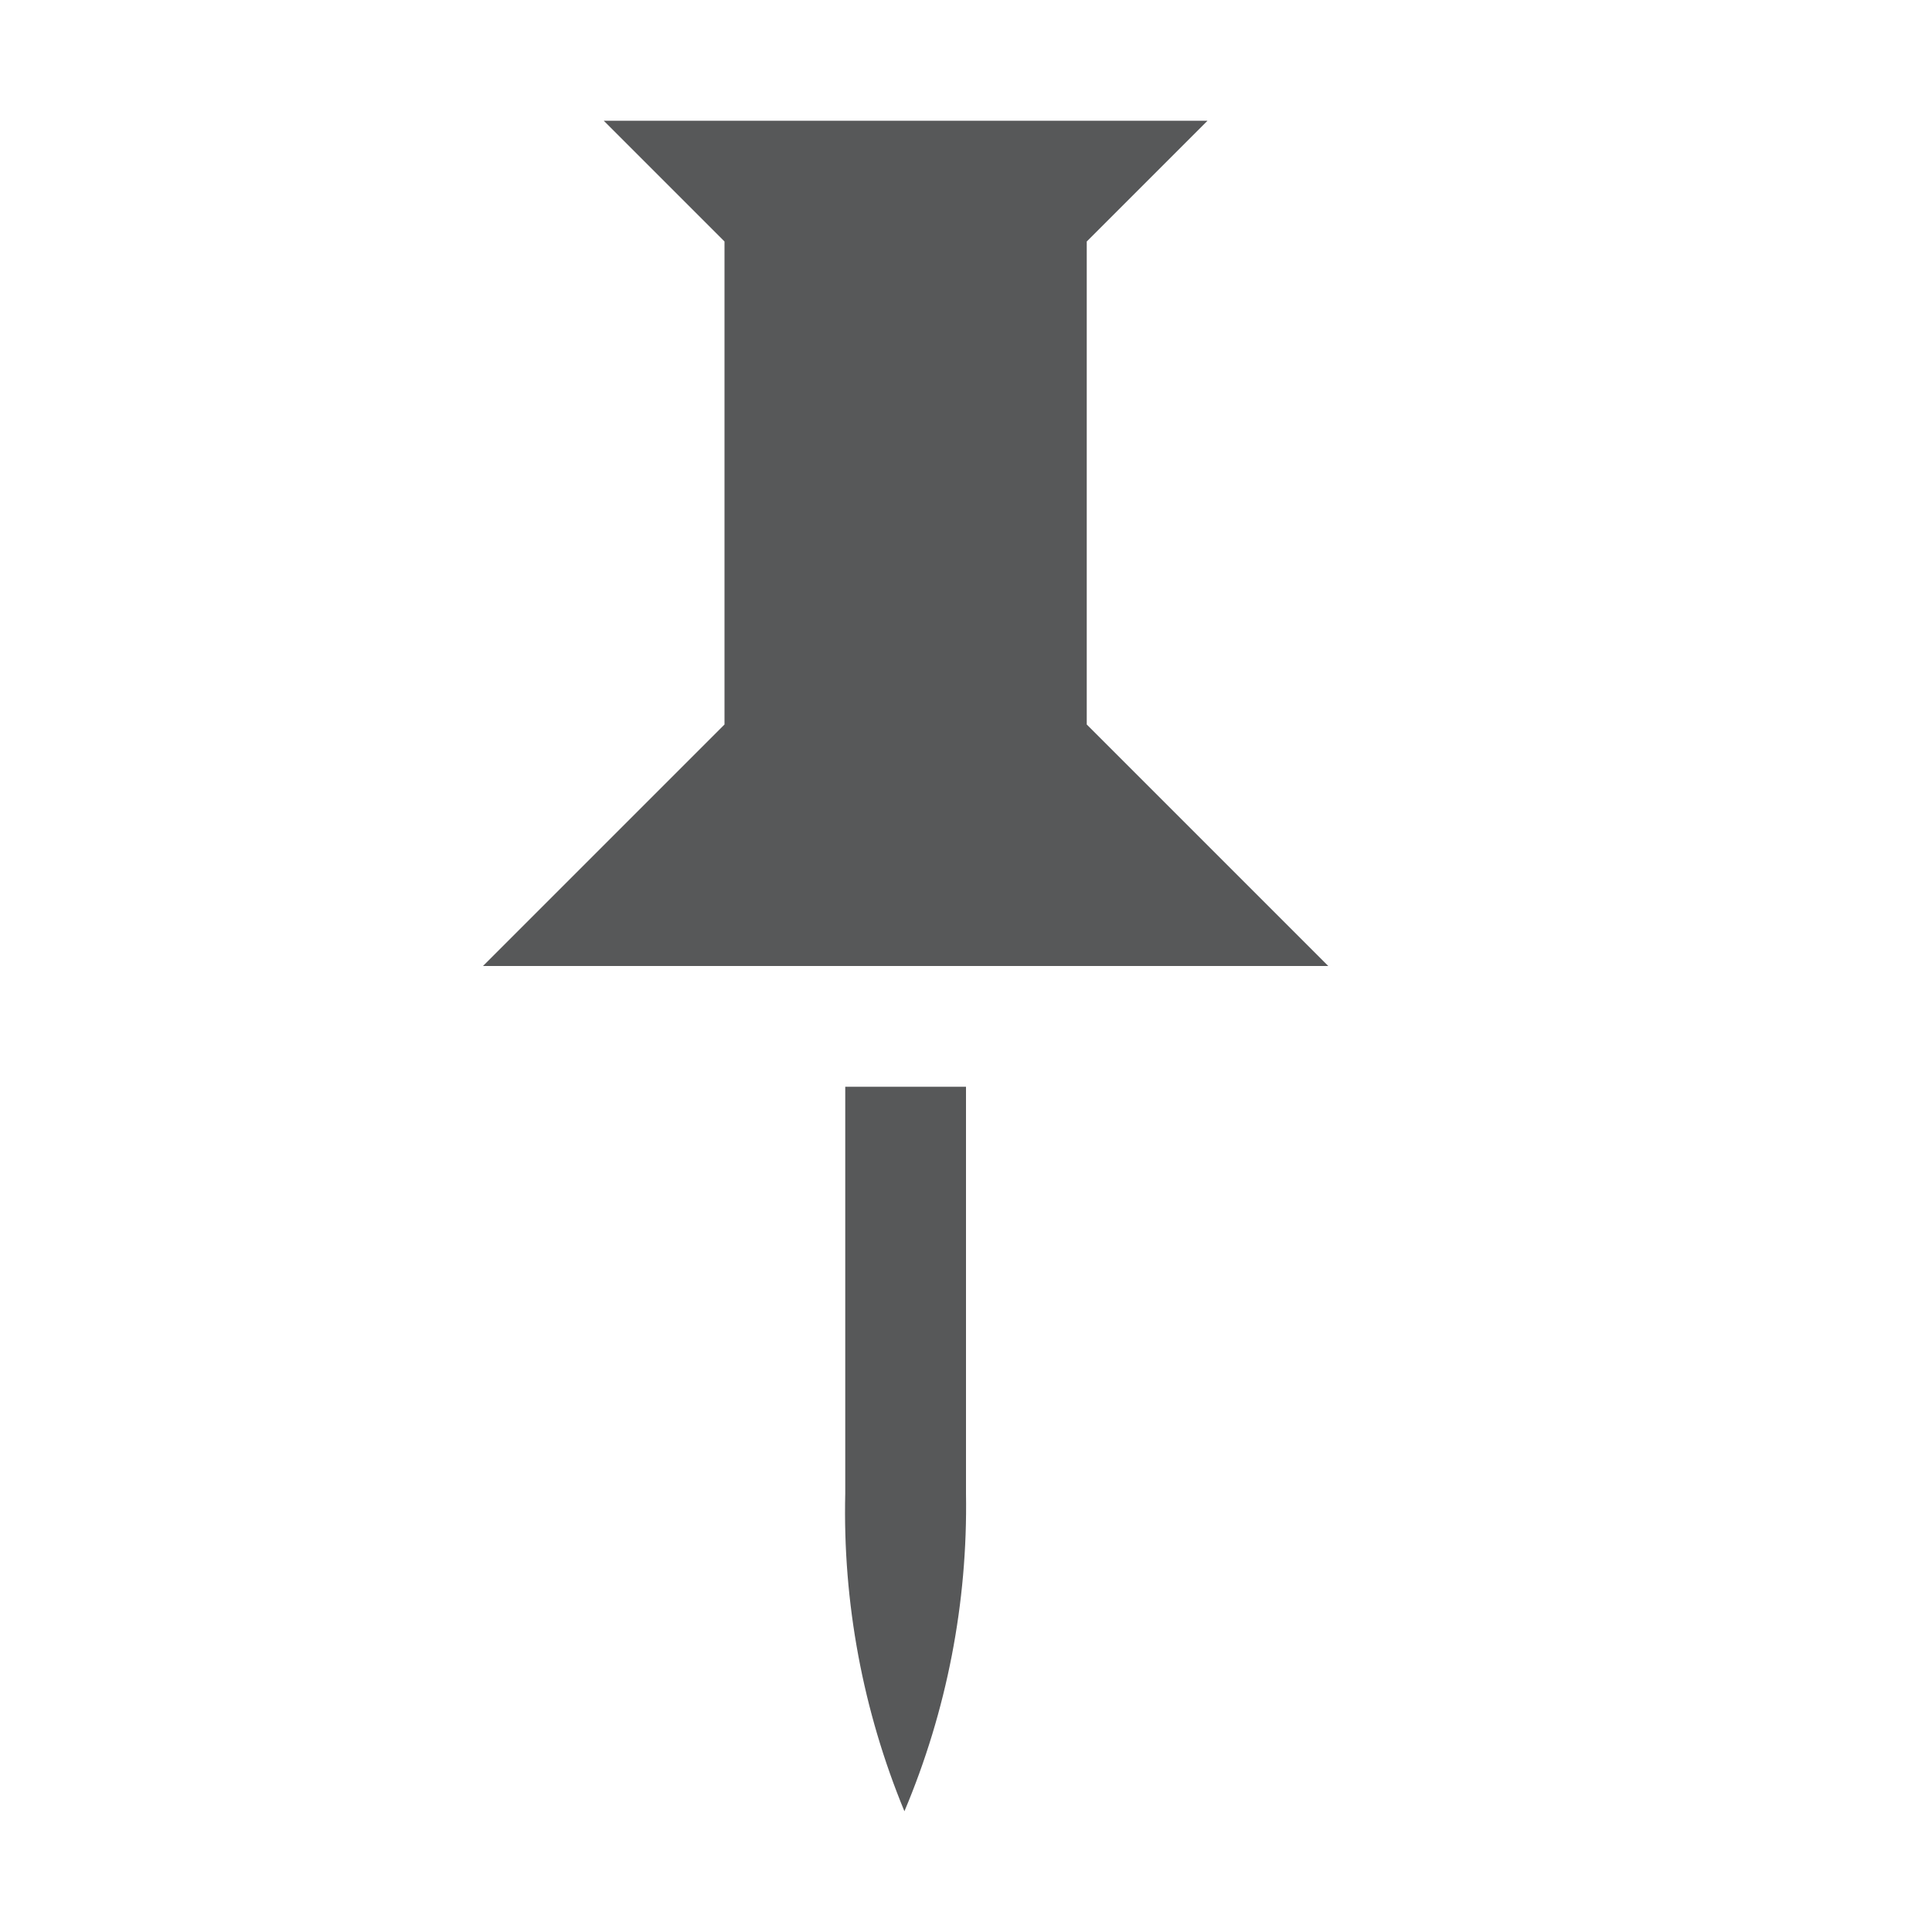
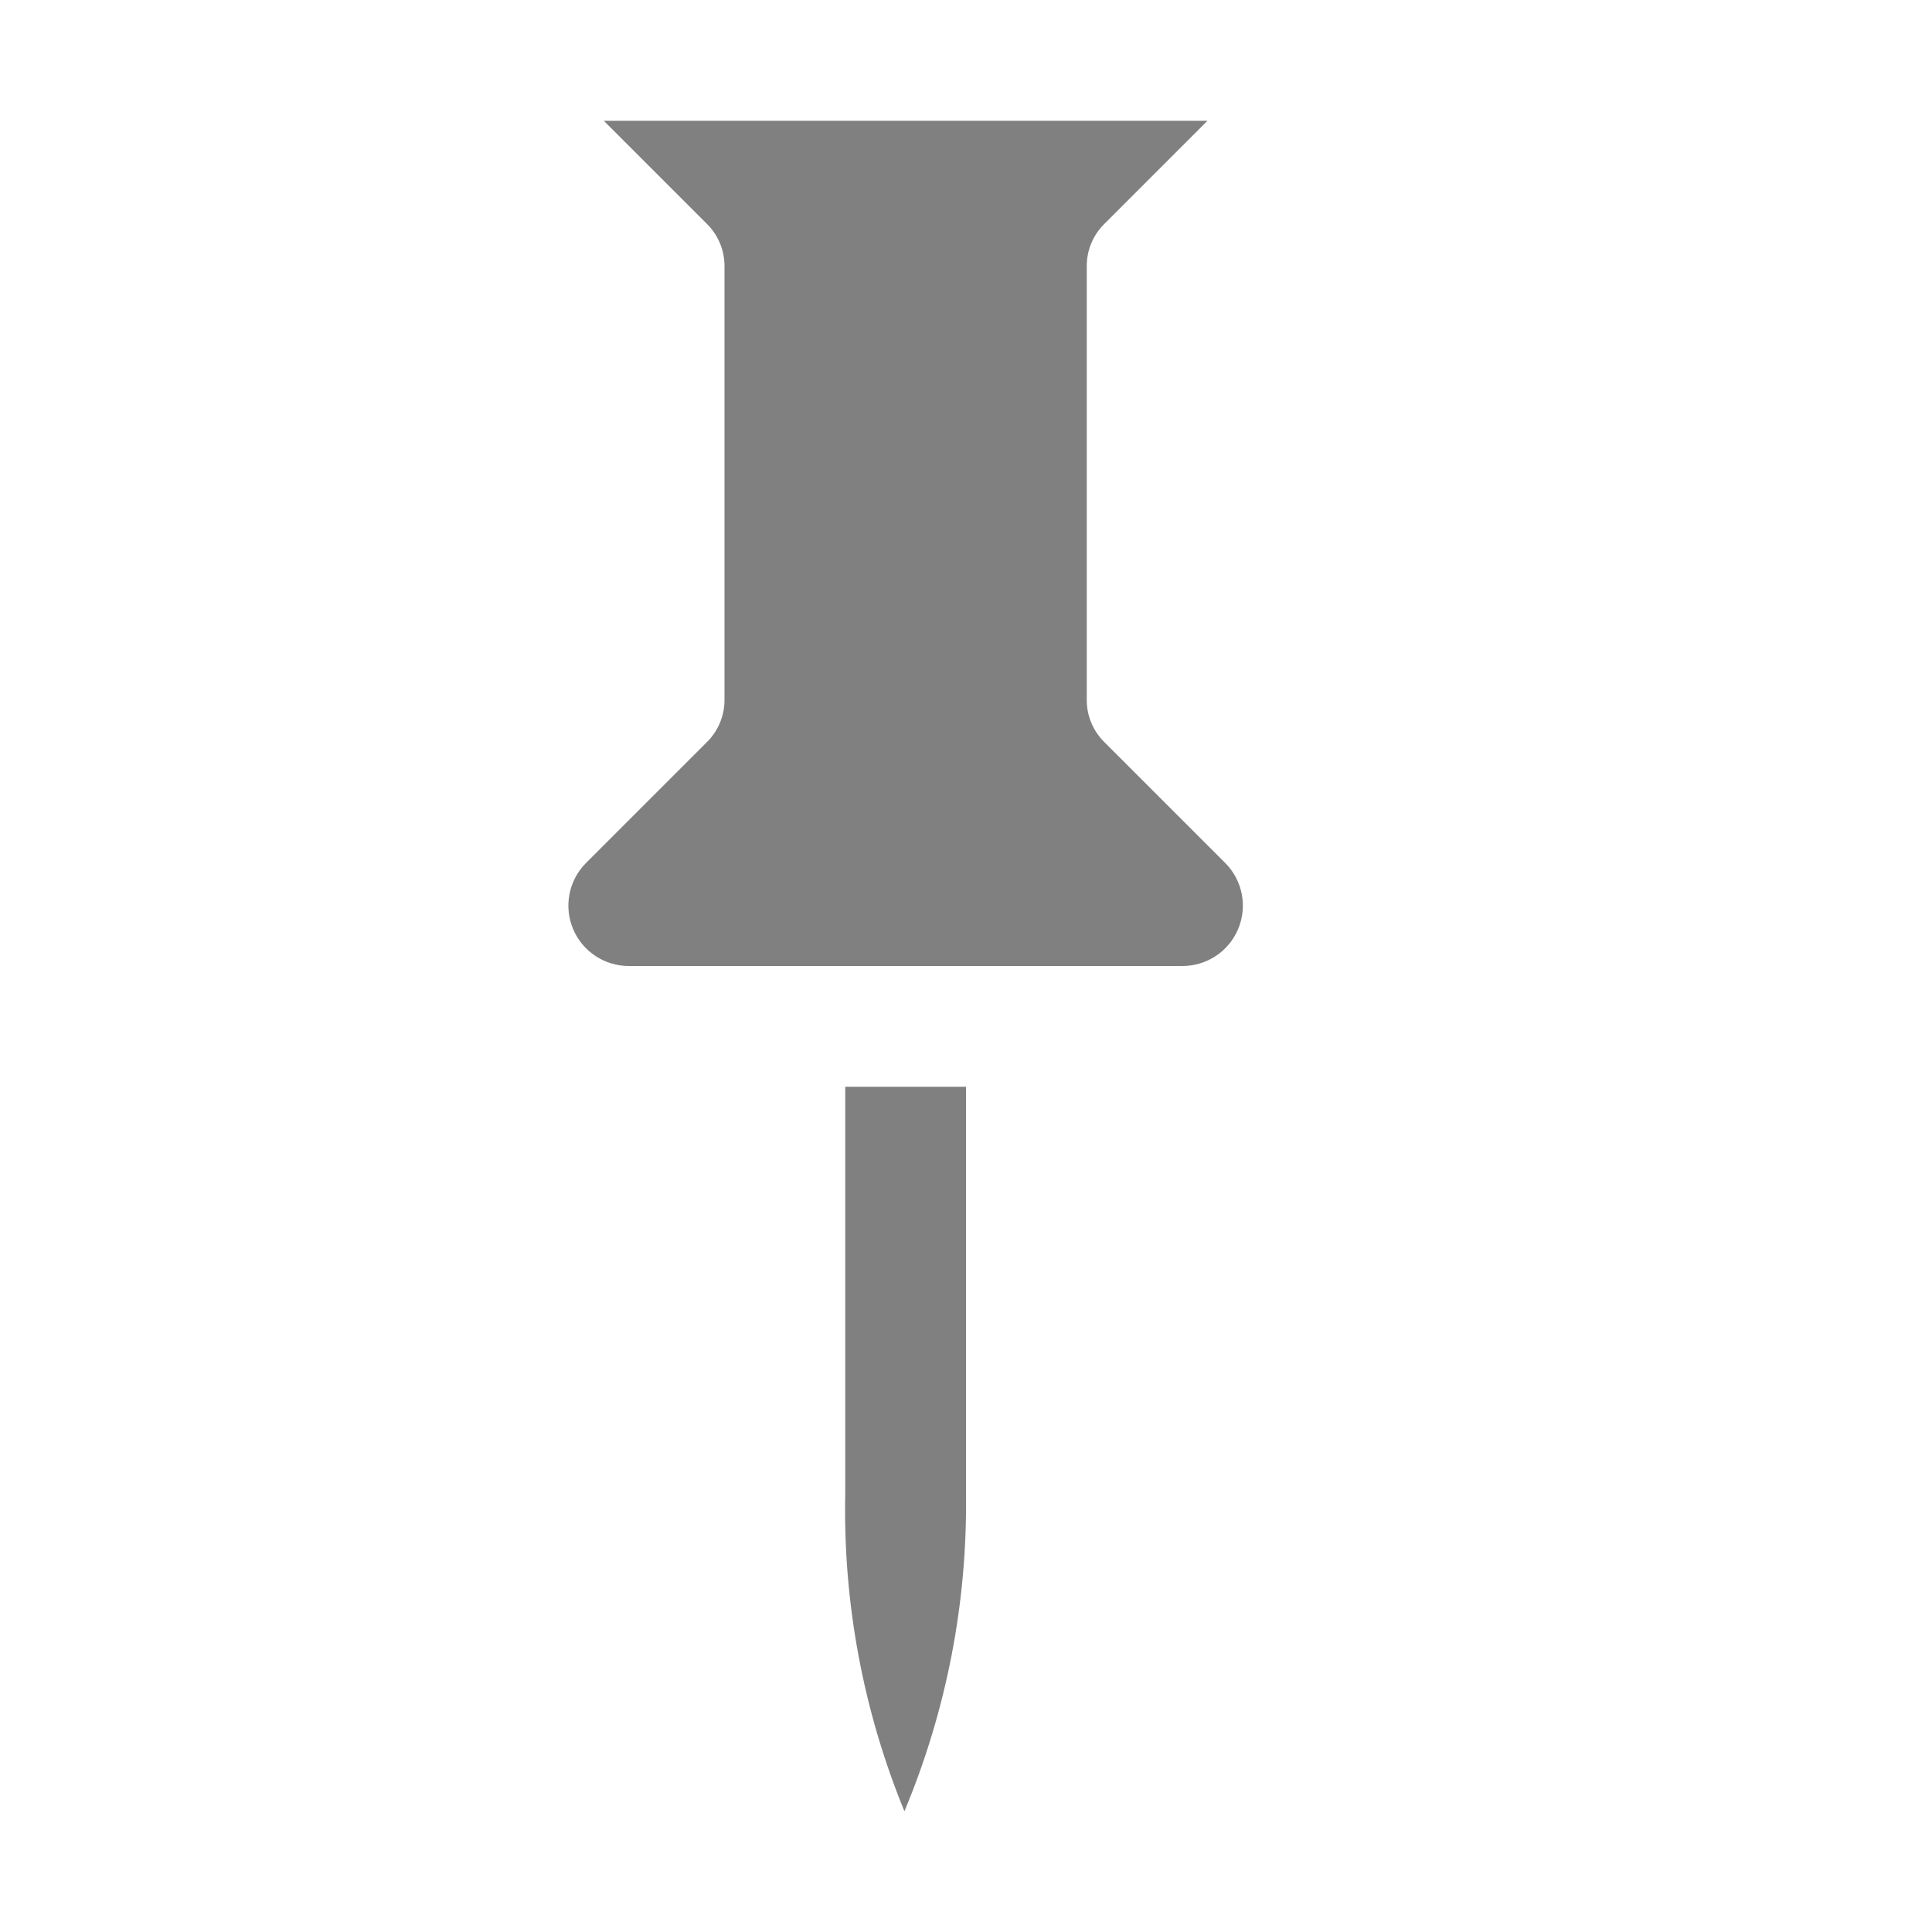
- <svg xmlns="http://www.w3.org/2000/svg" id="图层_1" data-name="图层 1" viewBox="0 0 16 16">
+ <svg xmlns="http://www.w3.org/2000/svg" id="v" viewBox="0 0 16 16">
  <defs>
-     <style>.cls-1{fill:#1f2022;opacity:0.75;isolation:isolate;}</style>
+     <style>.cls-1,.cls-2{fill:gray;}.cls-1{isolation:isolate;}</style>
  </defs>
-   <path class="cls-1" d="M5,1,6,2V6L4,8h7L9,6V2l1-1ZM7,9v3.37A6.49,6.49,0,0,0,7.49,15h0A6.49,6.49,0,0,0,8,12.37V9Z" />
+   <g id="_16" data-name="16">
+     <path class="cls-1" d="M7,9v3.37A6.57,6.57,0,0,0,7.49,15h0A6.59,6.59,0,0,0,8,12.37V9Z" />
+     <path class="cls-2" d="M5,1h5l-.85.85A.49.49,0,0,0,9,2.21V5.79a.49.49,0,0,0,.15.36l1,1A.5.5,0,0,1,9.79,8H5.21a.5.5,0,0,1-.36-.85l1-1A.49.49,0,0,0,6,5.79V2.21a.49.49,0,0,0-.15-.36Z" />
+   </g>
</svg>
